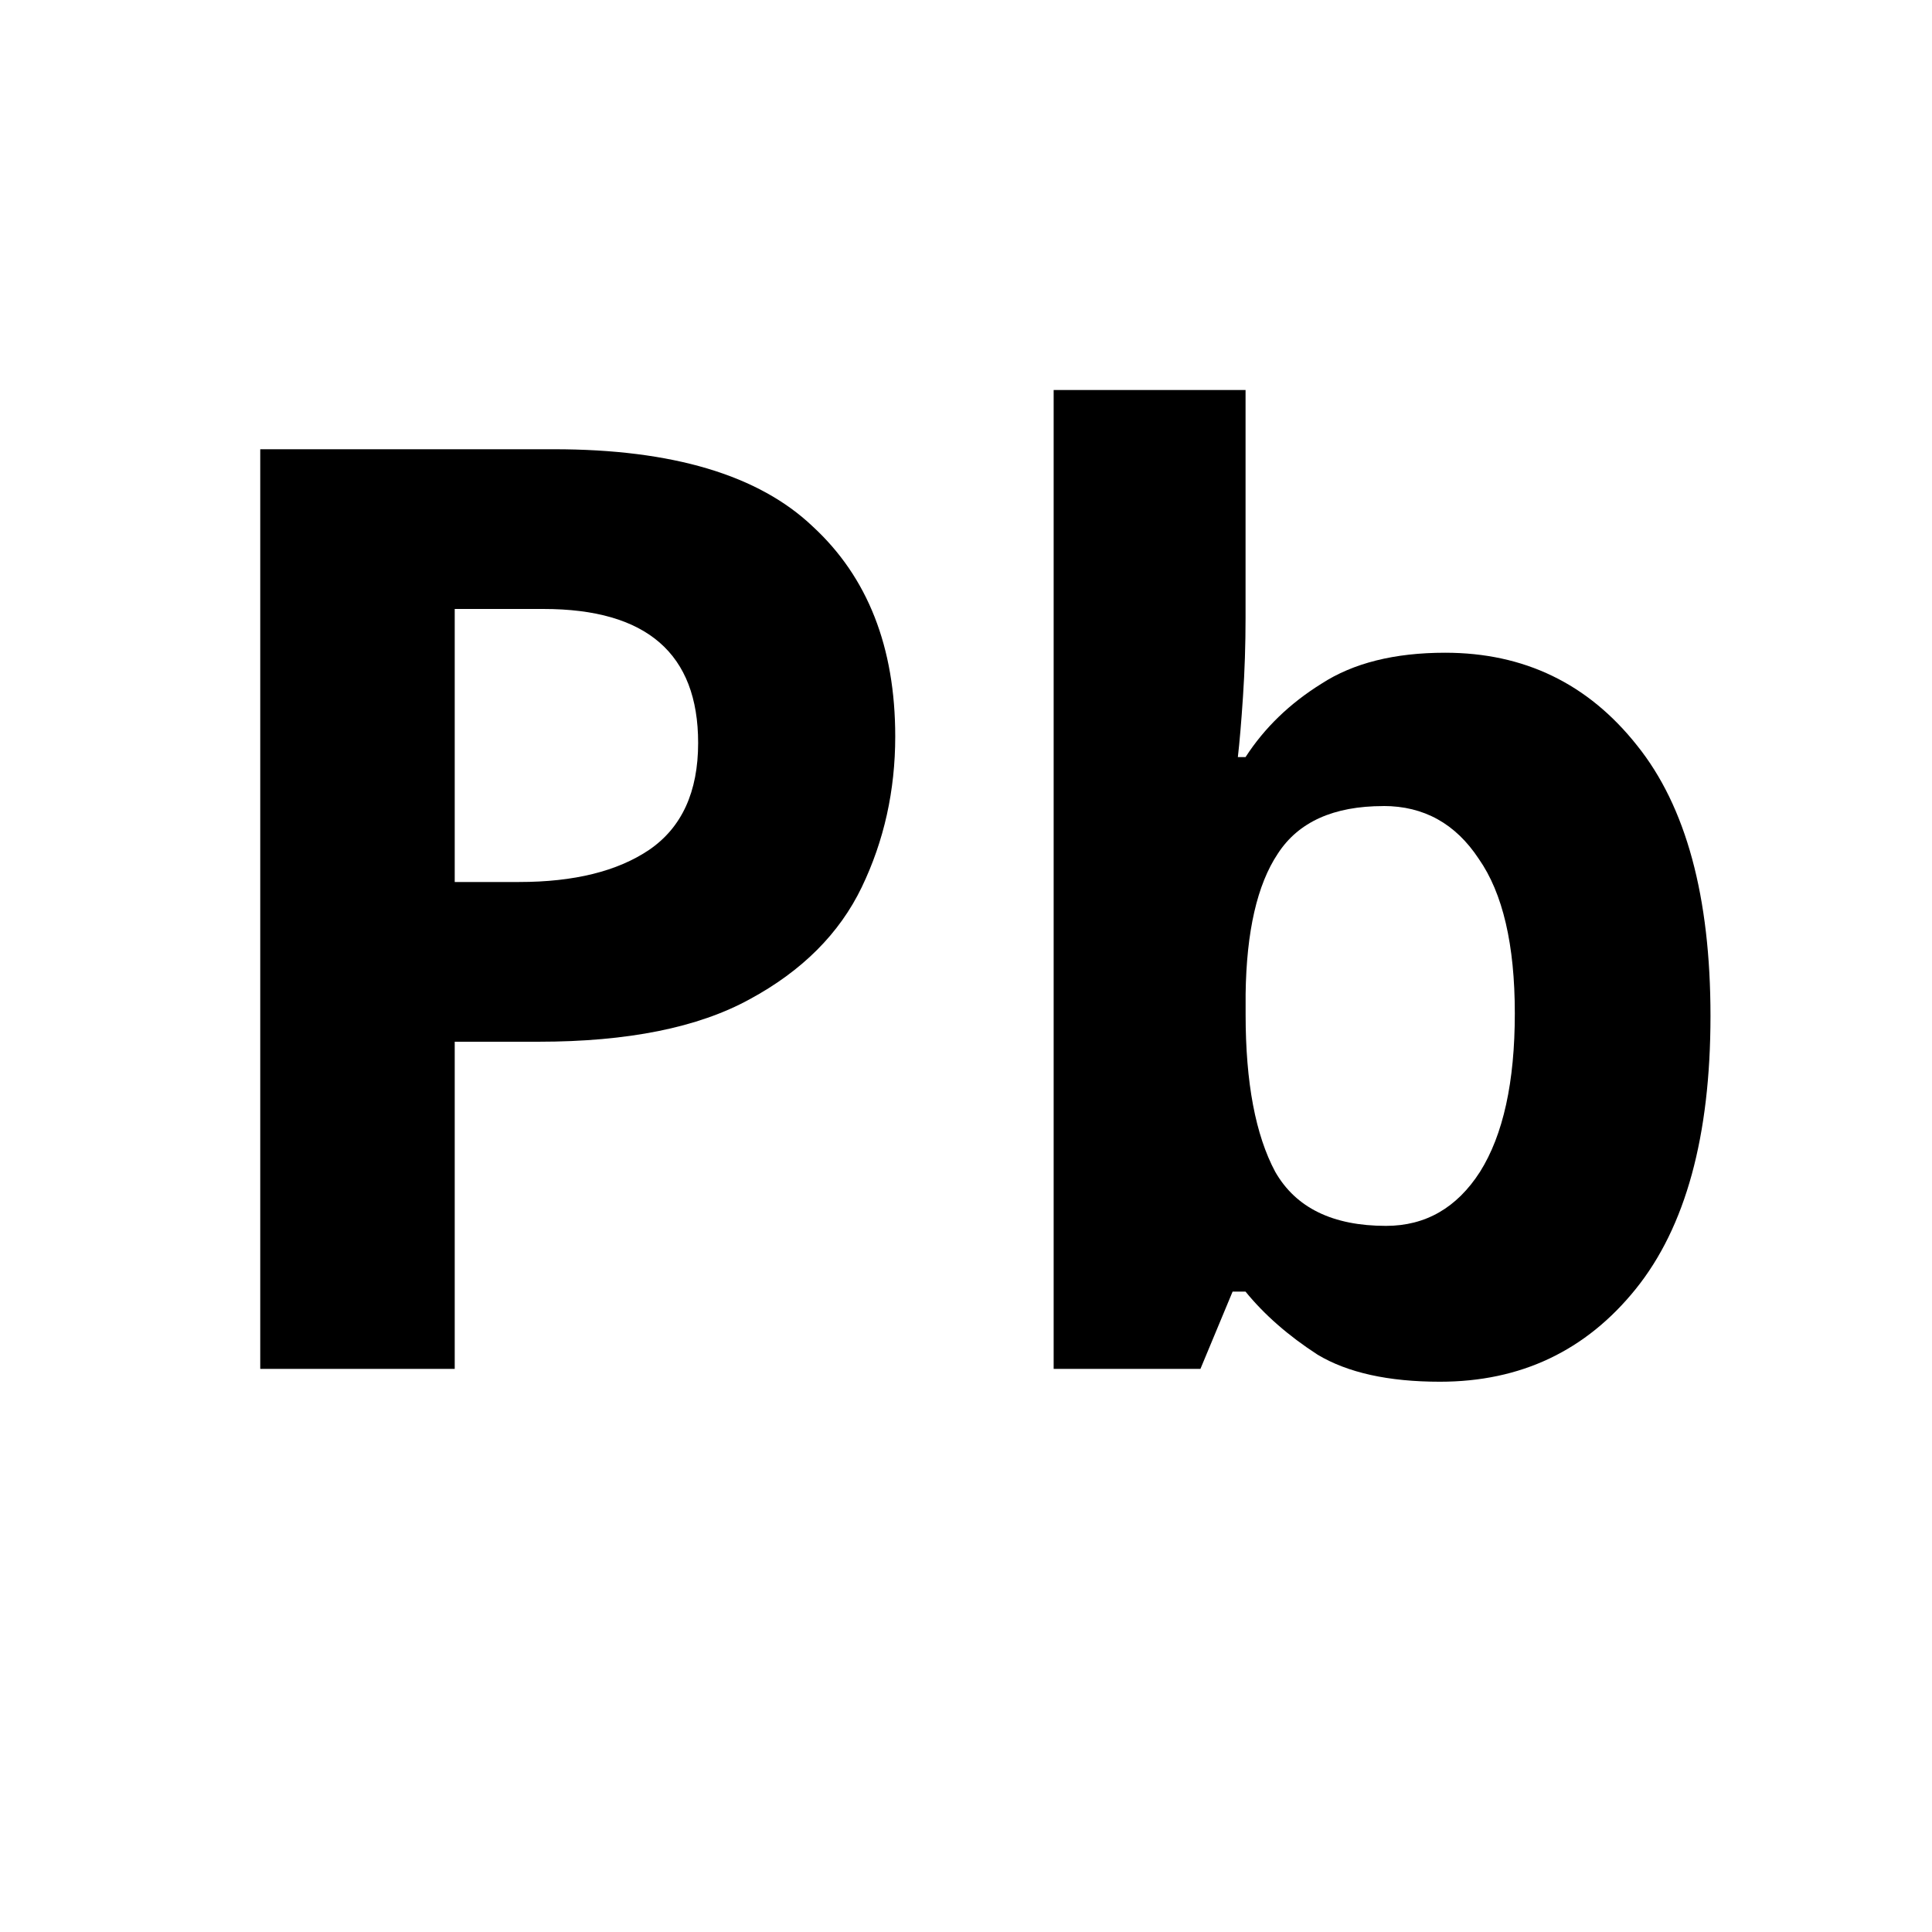
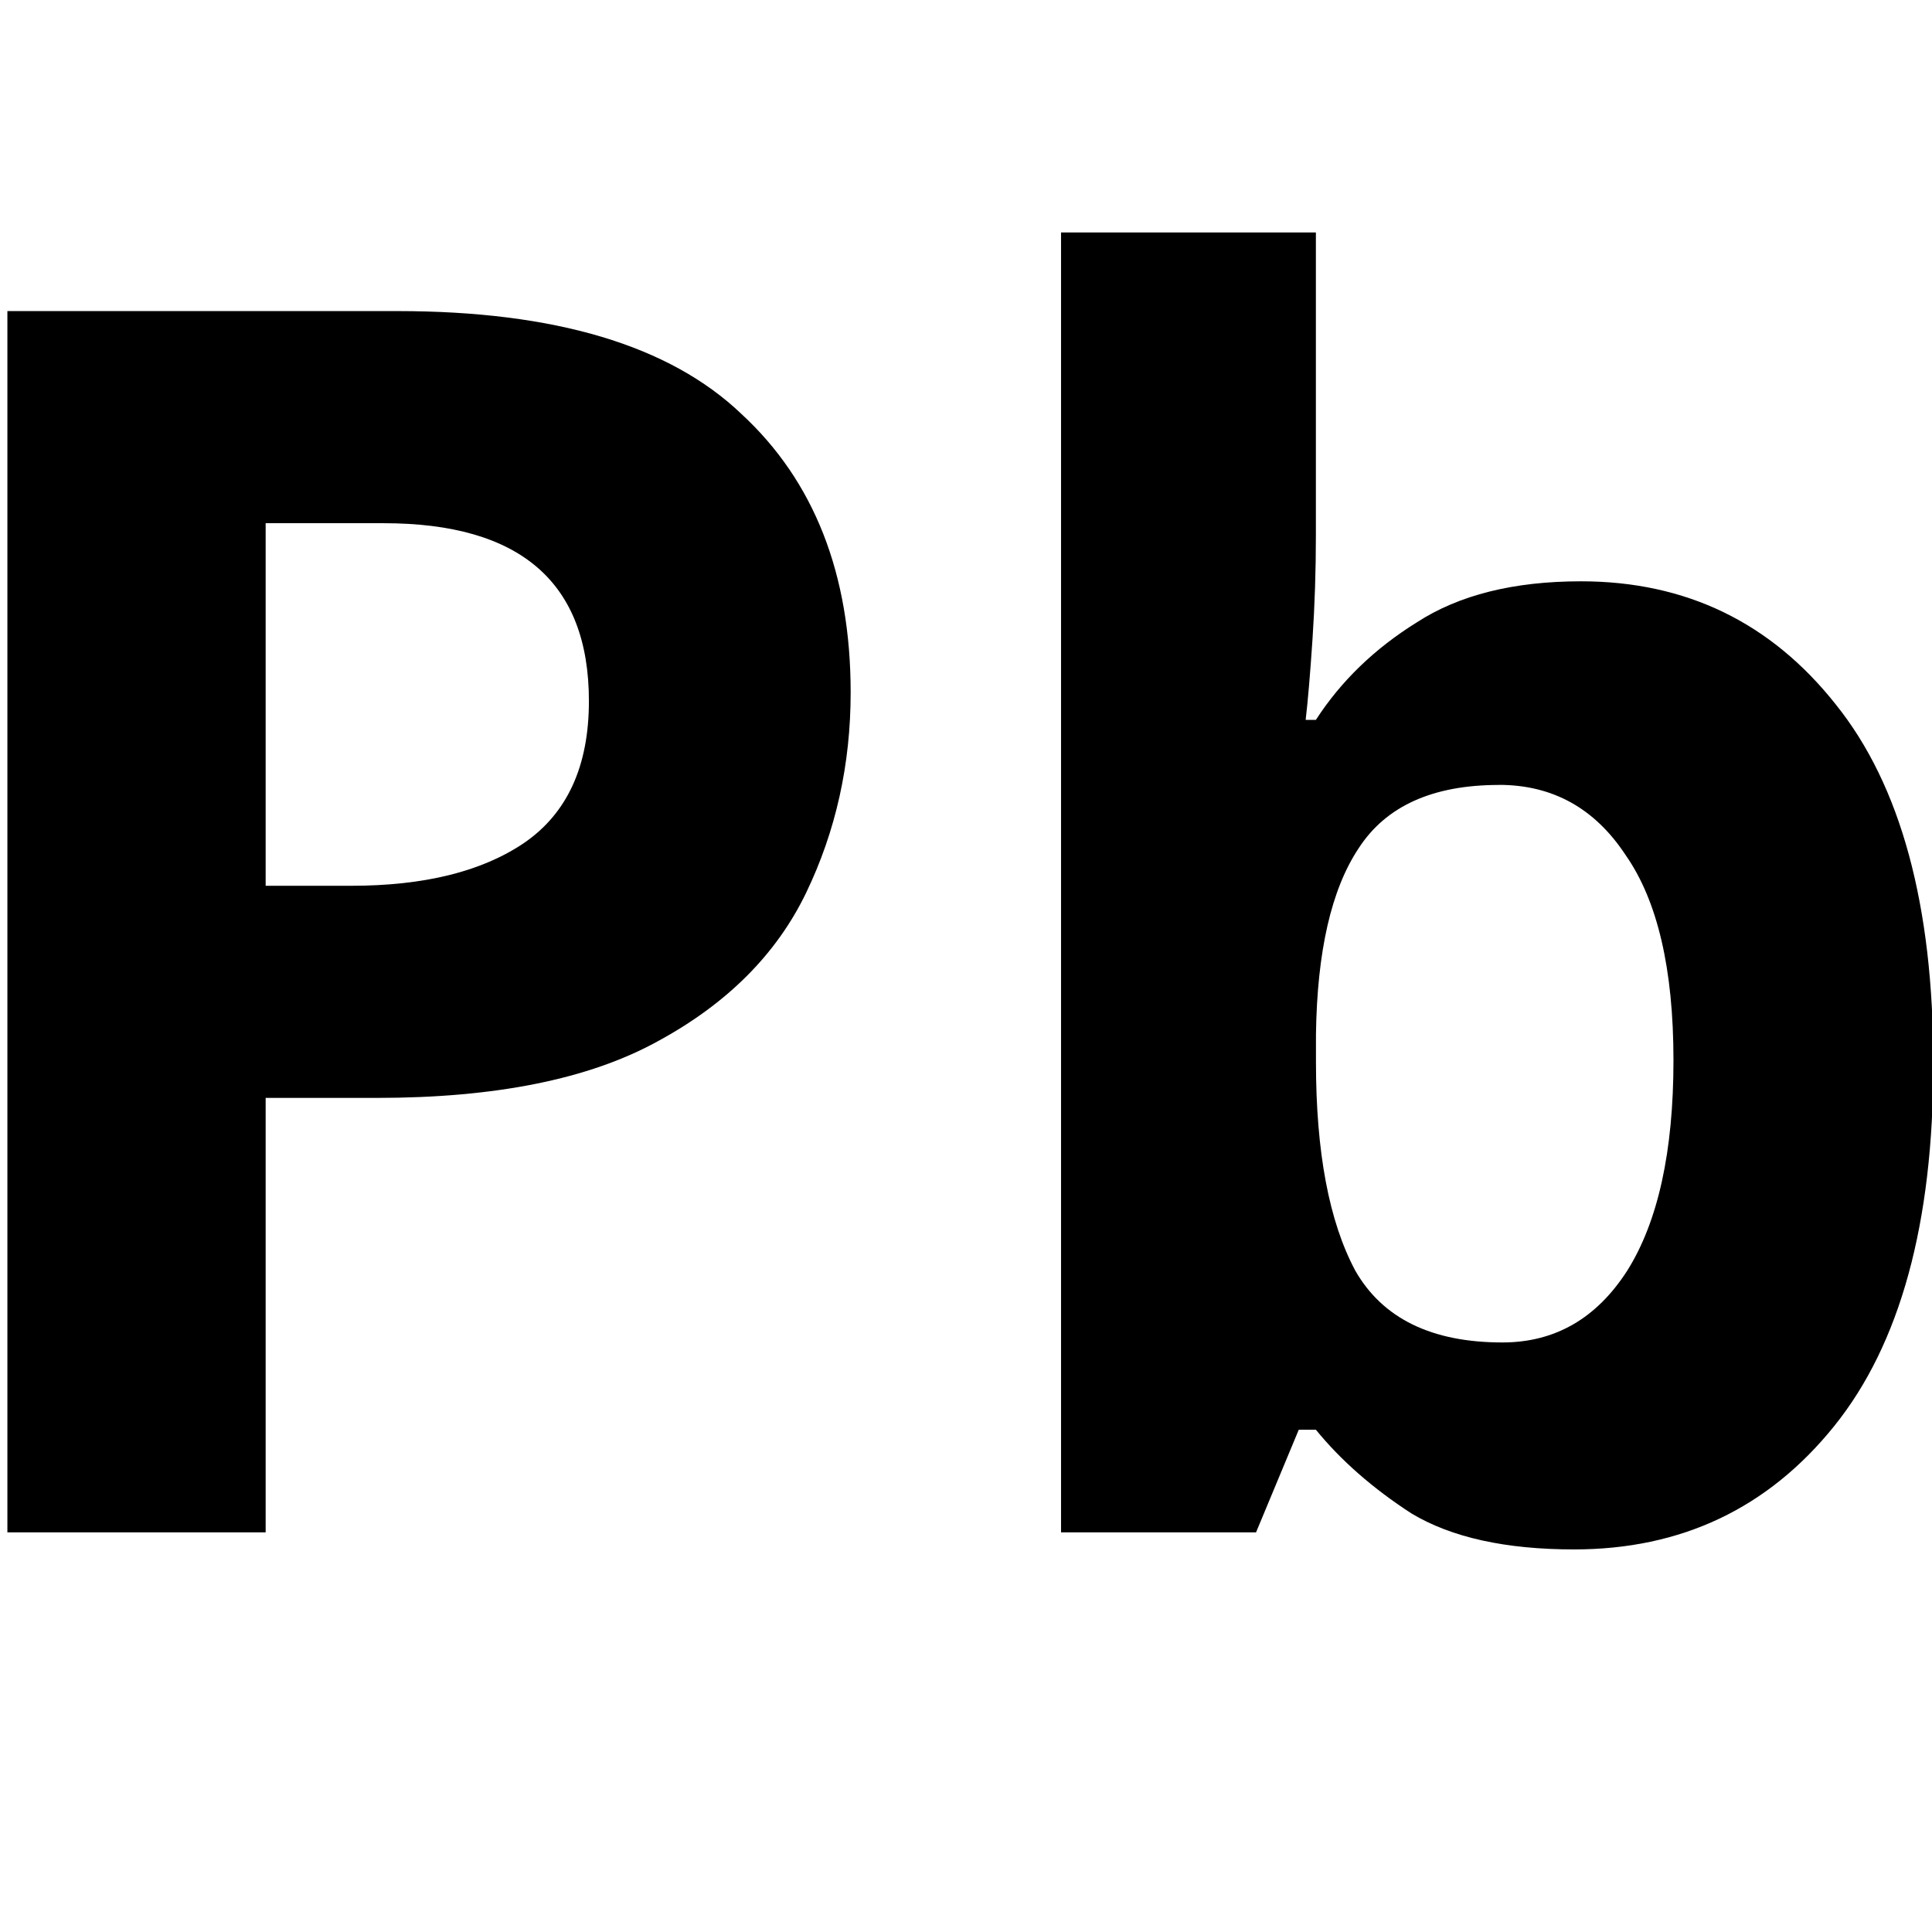
<svg xmlns="http://www.w3.org/2000/svg" width="128" height="128" viewBox="0 0 33.867 33.867" version="1.1" id="svg5">
  <defs id="defs2" />
  <g id="layer2" style="display:inline">
-     <g aria-label="Pb" id="text114" style="font-size:22.578px;stroke-width:0.265">
+     <g aria-label="Pb" id="text114" style="font-size:22.578px;stroke-width:0.265" transform="matrix(1.328004,0,0,1.328004,-5.928768,-5.004956)">
      <path d="m 9.71,7.875 q 3.116,0 4.538,1.355 1.445,1.332 1.445,3.68 0,1.422 -0.587,2.642 -0.587,1.219 -1.964,1.964 -1.355,0.745 -3.703,0.745 H 7.971 v 5.735 H 4.562 V 7.875 Z M 9.529,10.675 H 7.971 v 4.786 h 1.129 q 1.445,0 2.28,-0.564 0.858,-0.587 0.858,-1.874 0,-2.348 -2.709,-2.348 z" style="font-weight:bold;-inkscape-font-specification:'sans-serif Bold';text-align:center;text-anchor:middle" id="path168" />
-       <path d="m 21.834,6.837 v 3.996 q 0,0.7 -0.045,1.377 -0.045,0.677 -0.09,1.061 h 0.135 q 0.497,-0.768 1.332,-1.287 0.835,-0.542 2.167,-0.542 2.077,0 3.364,1.626 1.287,1.603 1.287,4.741 0,3.161 -1.31,4.786 -1.31,1.626 -3.432,1.626 -1.355,0 -2.145,-0.474 -0.768,-0.497 -1.264,-1.106 h -0.226 l -0.564,1.355 H 18.47 V 6.837 Z m 2.416,7.293 q -1.31,0 -1.851,0.835 -0.542,0.813 -0.564,2.461 v 0.361 q 0,1.784 0.519,2.754 0.542,0.948 1.942,0.948 1.039,0 1.648,-0.948 0.61,-0.971 0.61,-2.777 0,-1.806 -0.632,-2.709 -0.61,-0.926 -1.671,-0.926 z" style="font-weight:bold;-inkscape-font-specification:'sans-serif Bold';text-align:center;text-anchor:middle" id="path170" />
+       <path d="m 21.834,6.837 v 3.996 q 0,0.7 -0.045,1.377 -0.045,0.677 -0.09,1.061 h 0.135 q 0.497,-0.768 1.332,-1.287 0.835,-0.542 2.167,-0.542 2.077,0 3.364,1.626 1.287,1.603 1.287,4.741 0,3.161 -1.31,4.786 -1.31,1.626 -3.432,1.626 -1.355,0 -2.145,-0.474 Q 22.331,23.251 21.834,22.641 H 21.608 l -0.564,1.355 H 18.47 V 6.837 Z m 2.416,7.293 q -1.31,0 -1.851,0.835 -0.542,0.813 -0.564,2.461 v 0.361 q 0,1.784 0.519,2.754 0.542,0.948 1.942,0.948 1.039,0 1.648,-0.948 0.61,-0.971 0.61,-2.777 0,-1.806 -0.632,-2.709 -0.61,-0.926 -1.671,-0.926 z" style="font-weight:bold;-inkscape-font-specification:'sans-serif Bold';text-align:center;text-anchor:middle" id="path170" />
    </g>
  </g>
</svg>
